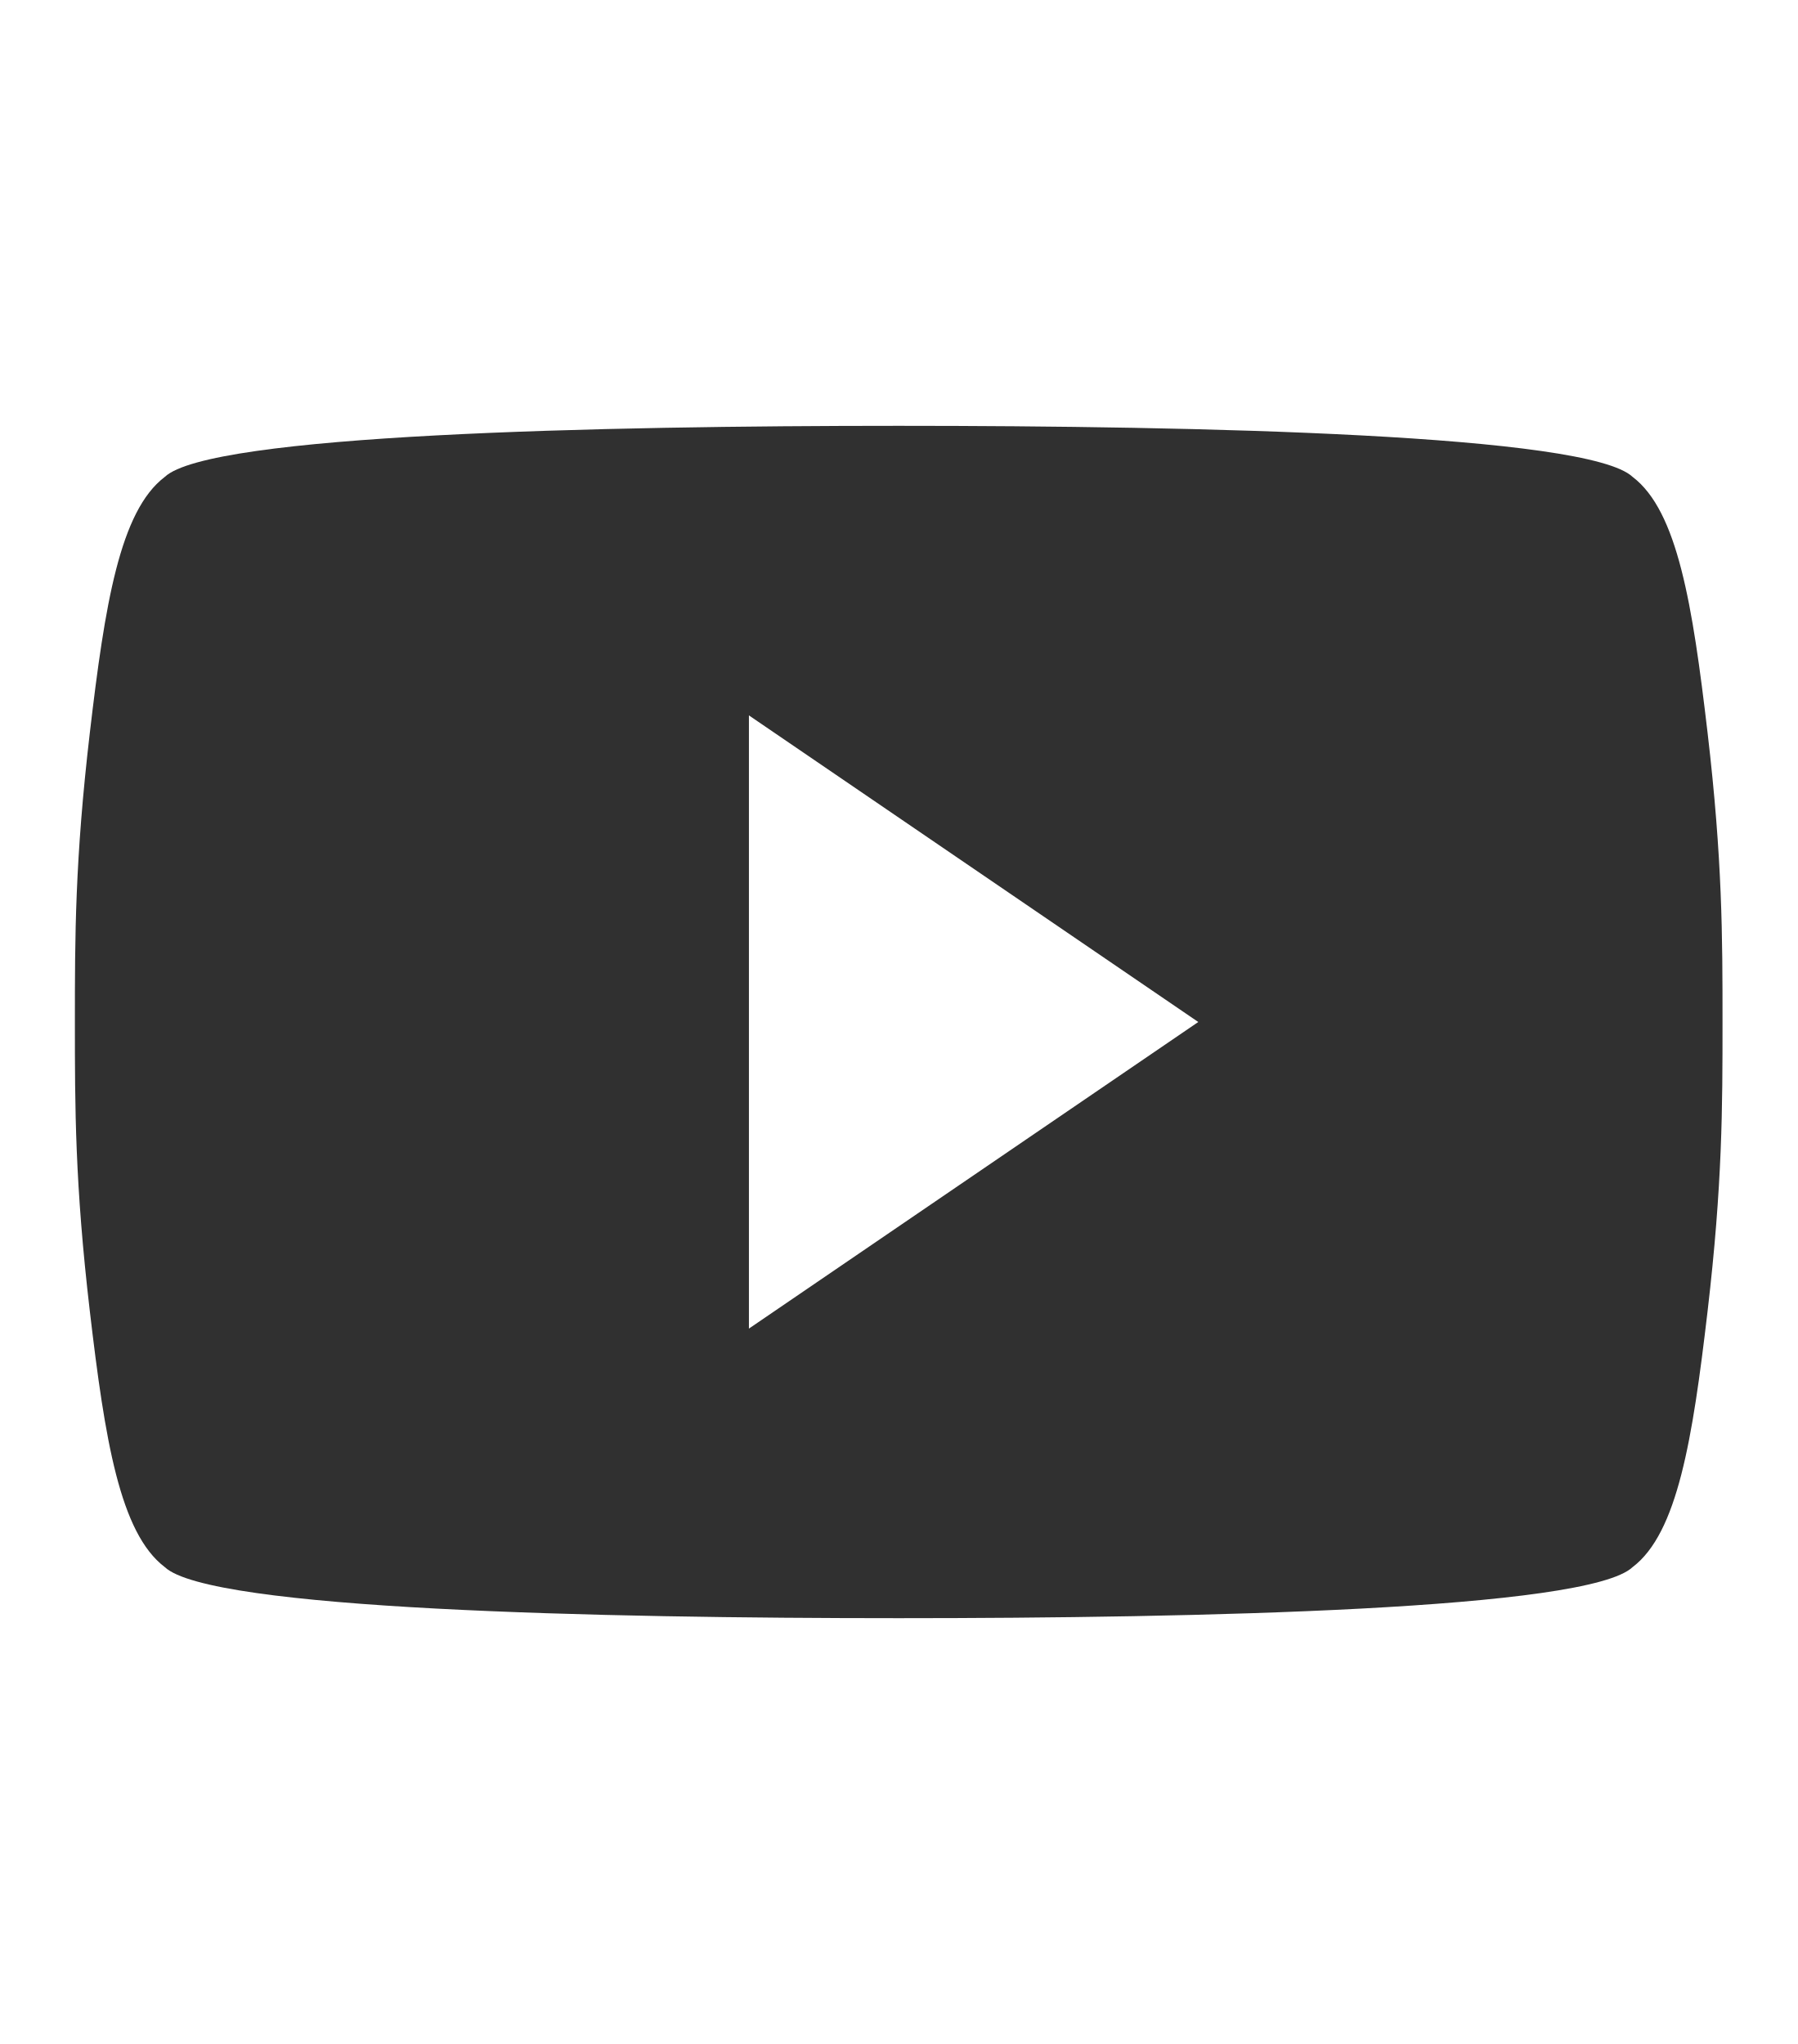
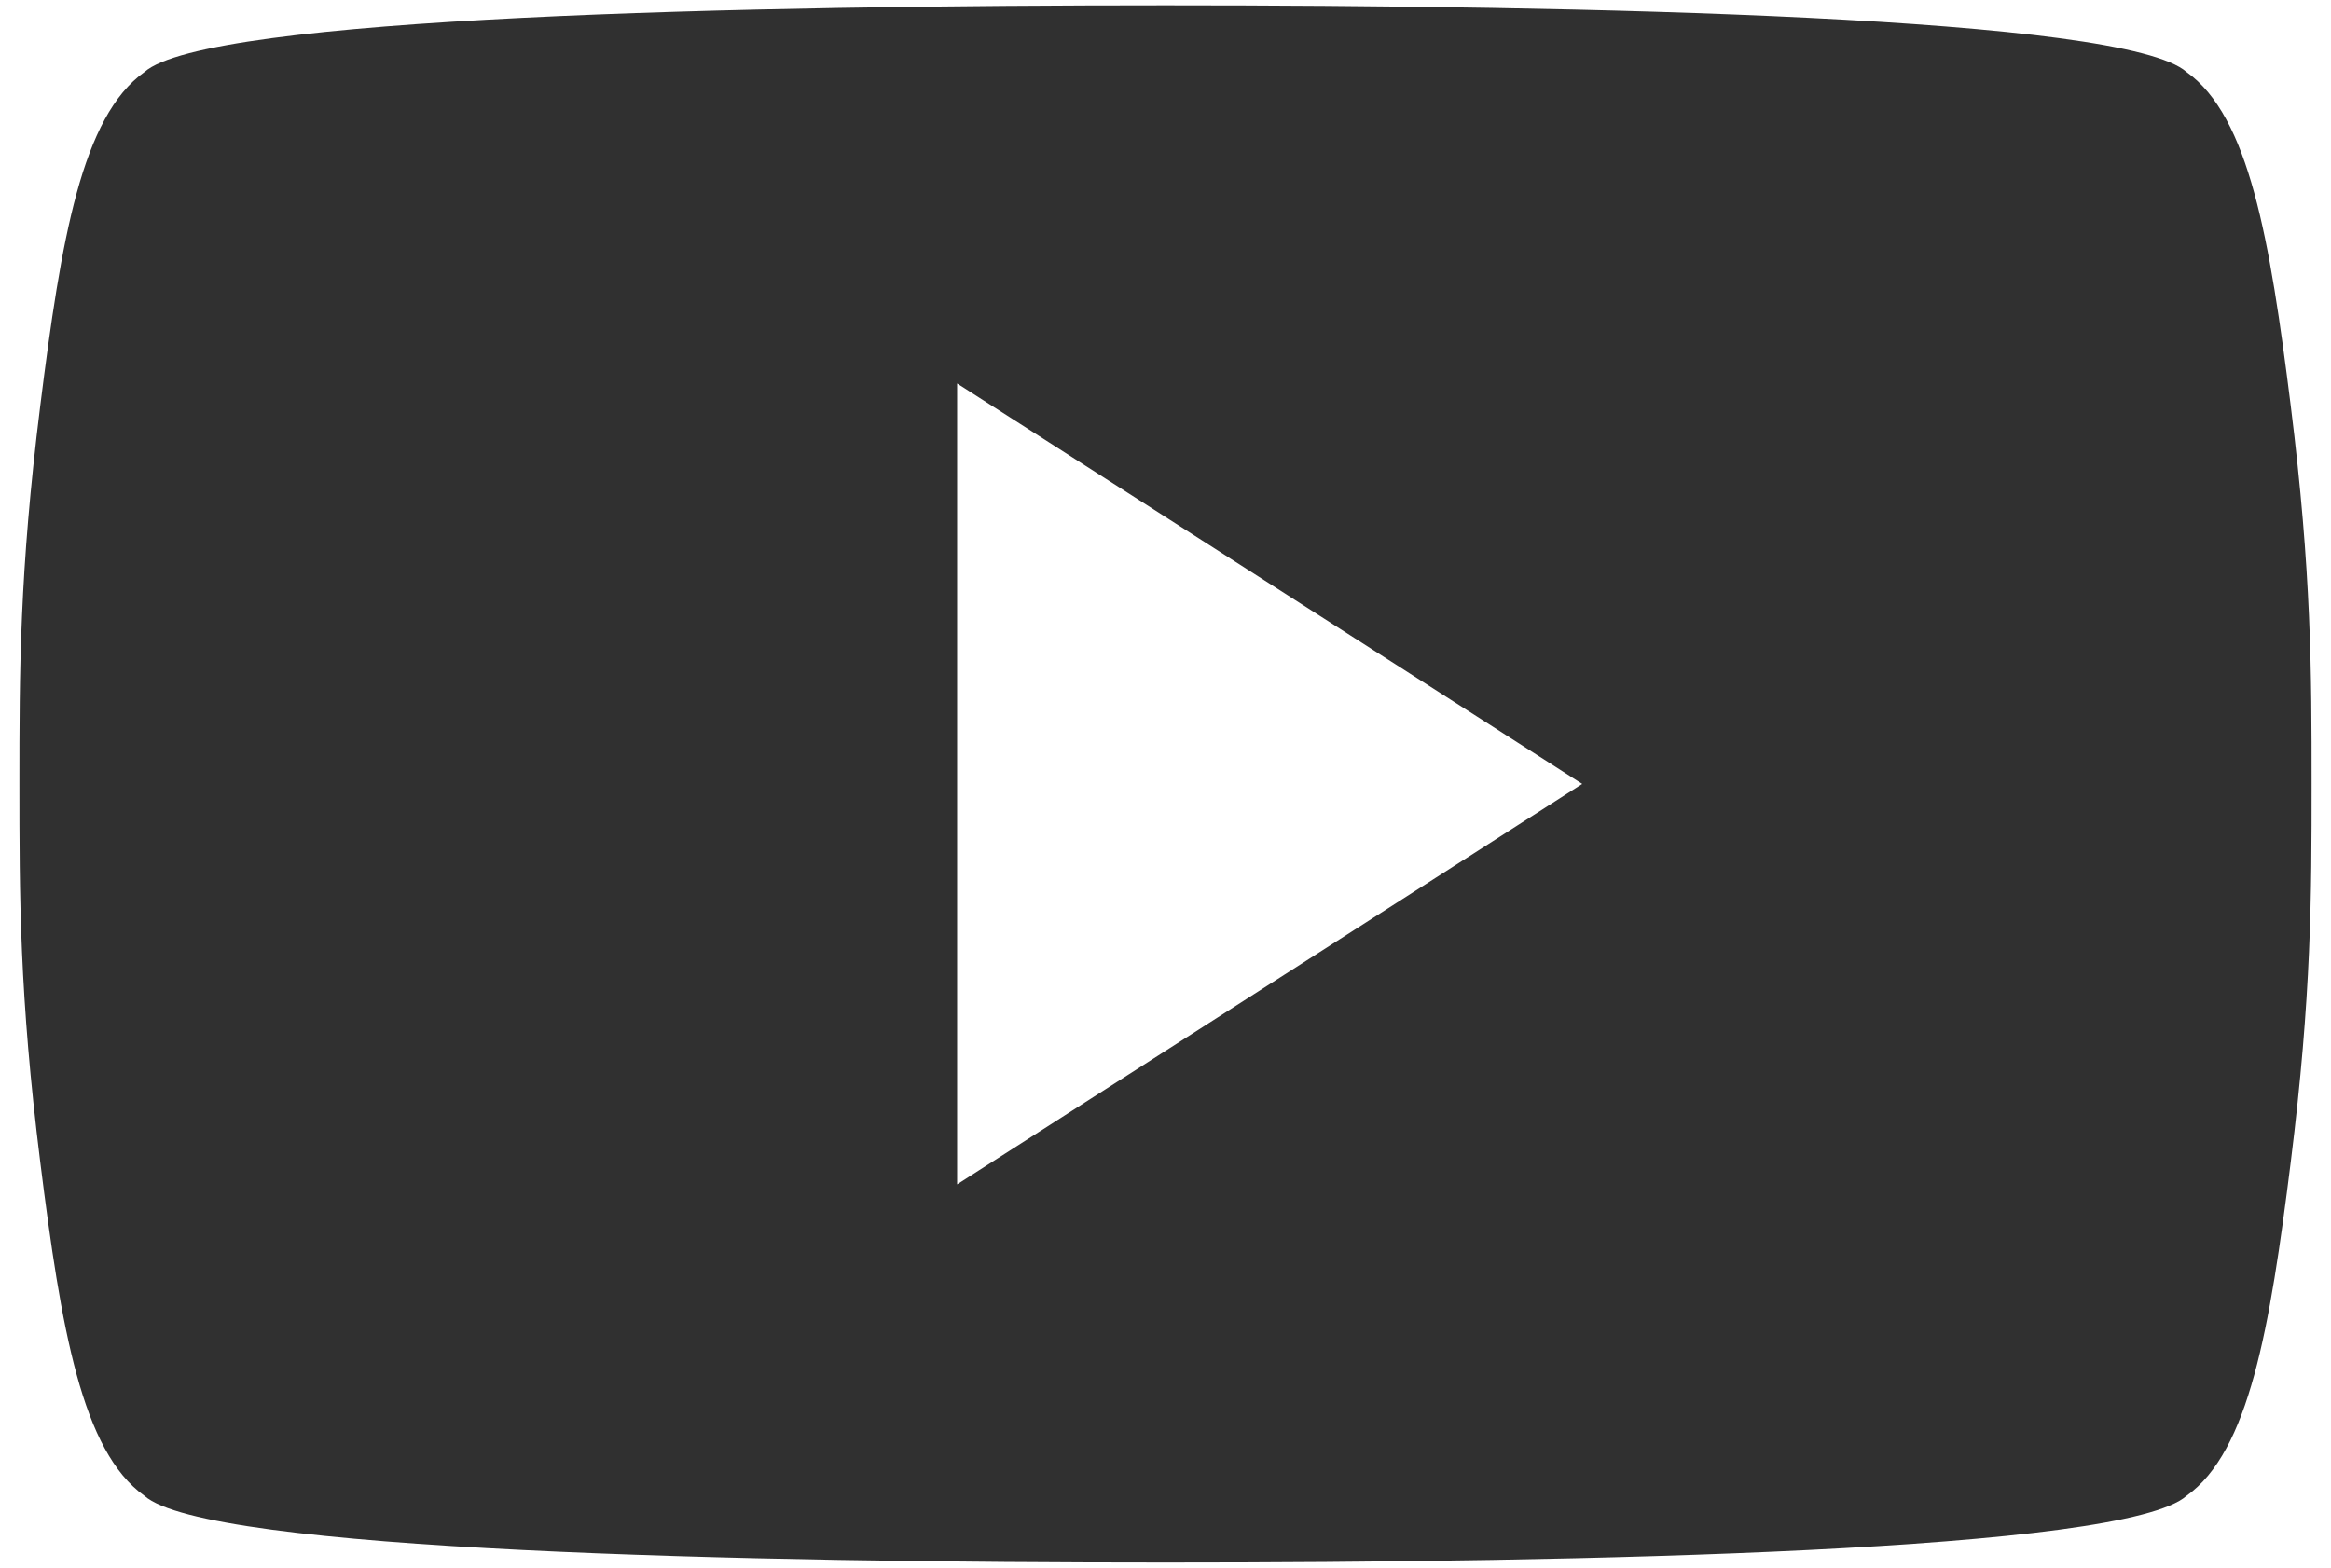
- <svg xmlns="http://www.w3.org/2000/svg" width="51" height="58" viewBox="0 0 51 58" fill="none">
-   <path d="M48.45 20.783C48.025 17.158 47.6 14.5 46.325 13.533C45.05 12.325 34 12.083 25.5 12.083C17 12.083 5.95 12.325 4.675 13.533C3.4 14.5 2.975 17.158 2.55 20.783C2.125 24.408 2.125 26.583 2.125 29C2.125 31.417 2.125 33.592 2.55 37.217C2.975 40.842 3.4 43.5 4.675 44.467C5.95 45.675 17 45.917 25.5 45.917C34 45.917 45.05 45.675 46.325 44.467C47.6 43.5 48.025 40.842 48.45 37.217C48.875 33.592 48.875 31.417 48.875 29C48.875 26.583 48.875 24.408 48.45 20.783ZM21.25 37.7V20.3L34 29L21.25 37.7Z" fill="#303030" />
+ <svg xmlns="http://www.w3.org/2000/svg" width="55" height="37" viewBox="0 0 55 37" fill="none">
+   <path d="M54.05 9.575C53.558 5.638 53.067 2.75 51.592 1.7C50.117 0.388 37.333 0.125 27.5 0.125C17.667 0.125 4.883 0.388 3.408 1.7C1.933 2.75 1.442 5.638 0.95 9.575C0.458 13.512 0.458 15.875 0.458 18.5C0.458 21.125 0.458 23.488 0.95 27.425C1.442 31.363 1.933 34.25 3.408 35.3C4.883 36.612 17.667 36.875 27.5 36.875C37.333 36.875 50.117 36.612 51.592 35.3C53.067 34.25 53.558 31.363 54.05 27.425C54.542 23.488 54.542 21.125 54.542 18.5C54.542 15.875 54.542 13.512 54.05 9.575ZM22.583 27.95V9.05L37.333 18.5L22.583 27.95Z" fill="#303030" />
</svg>
